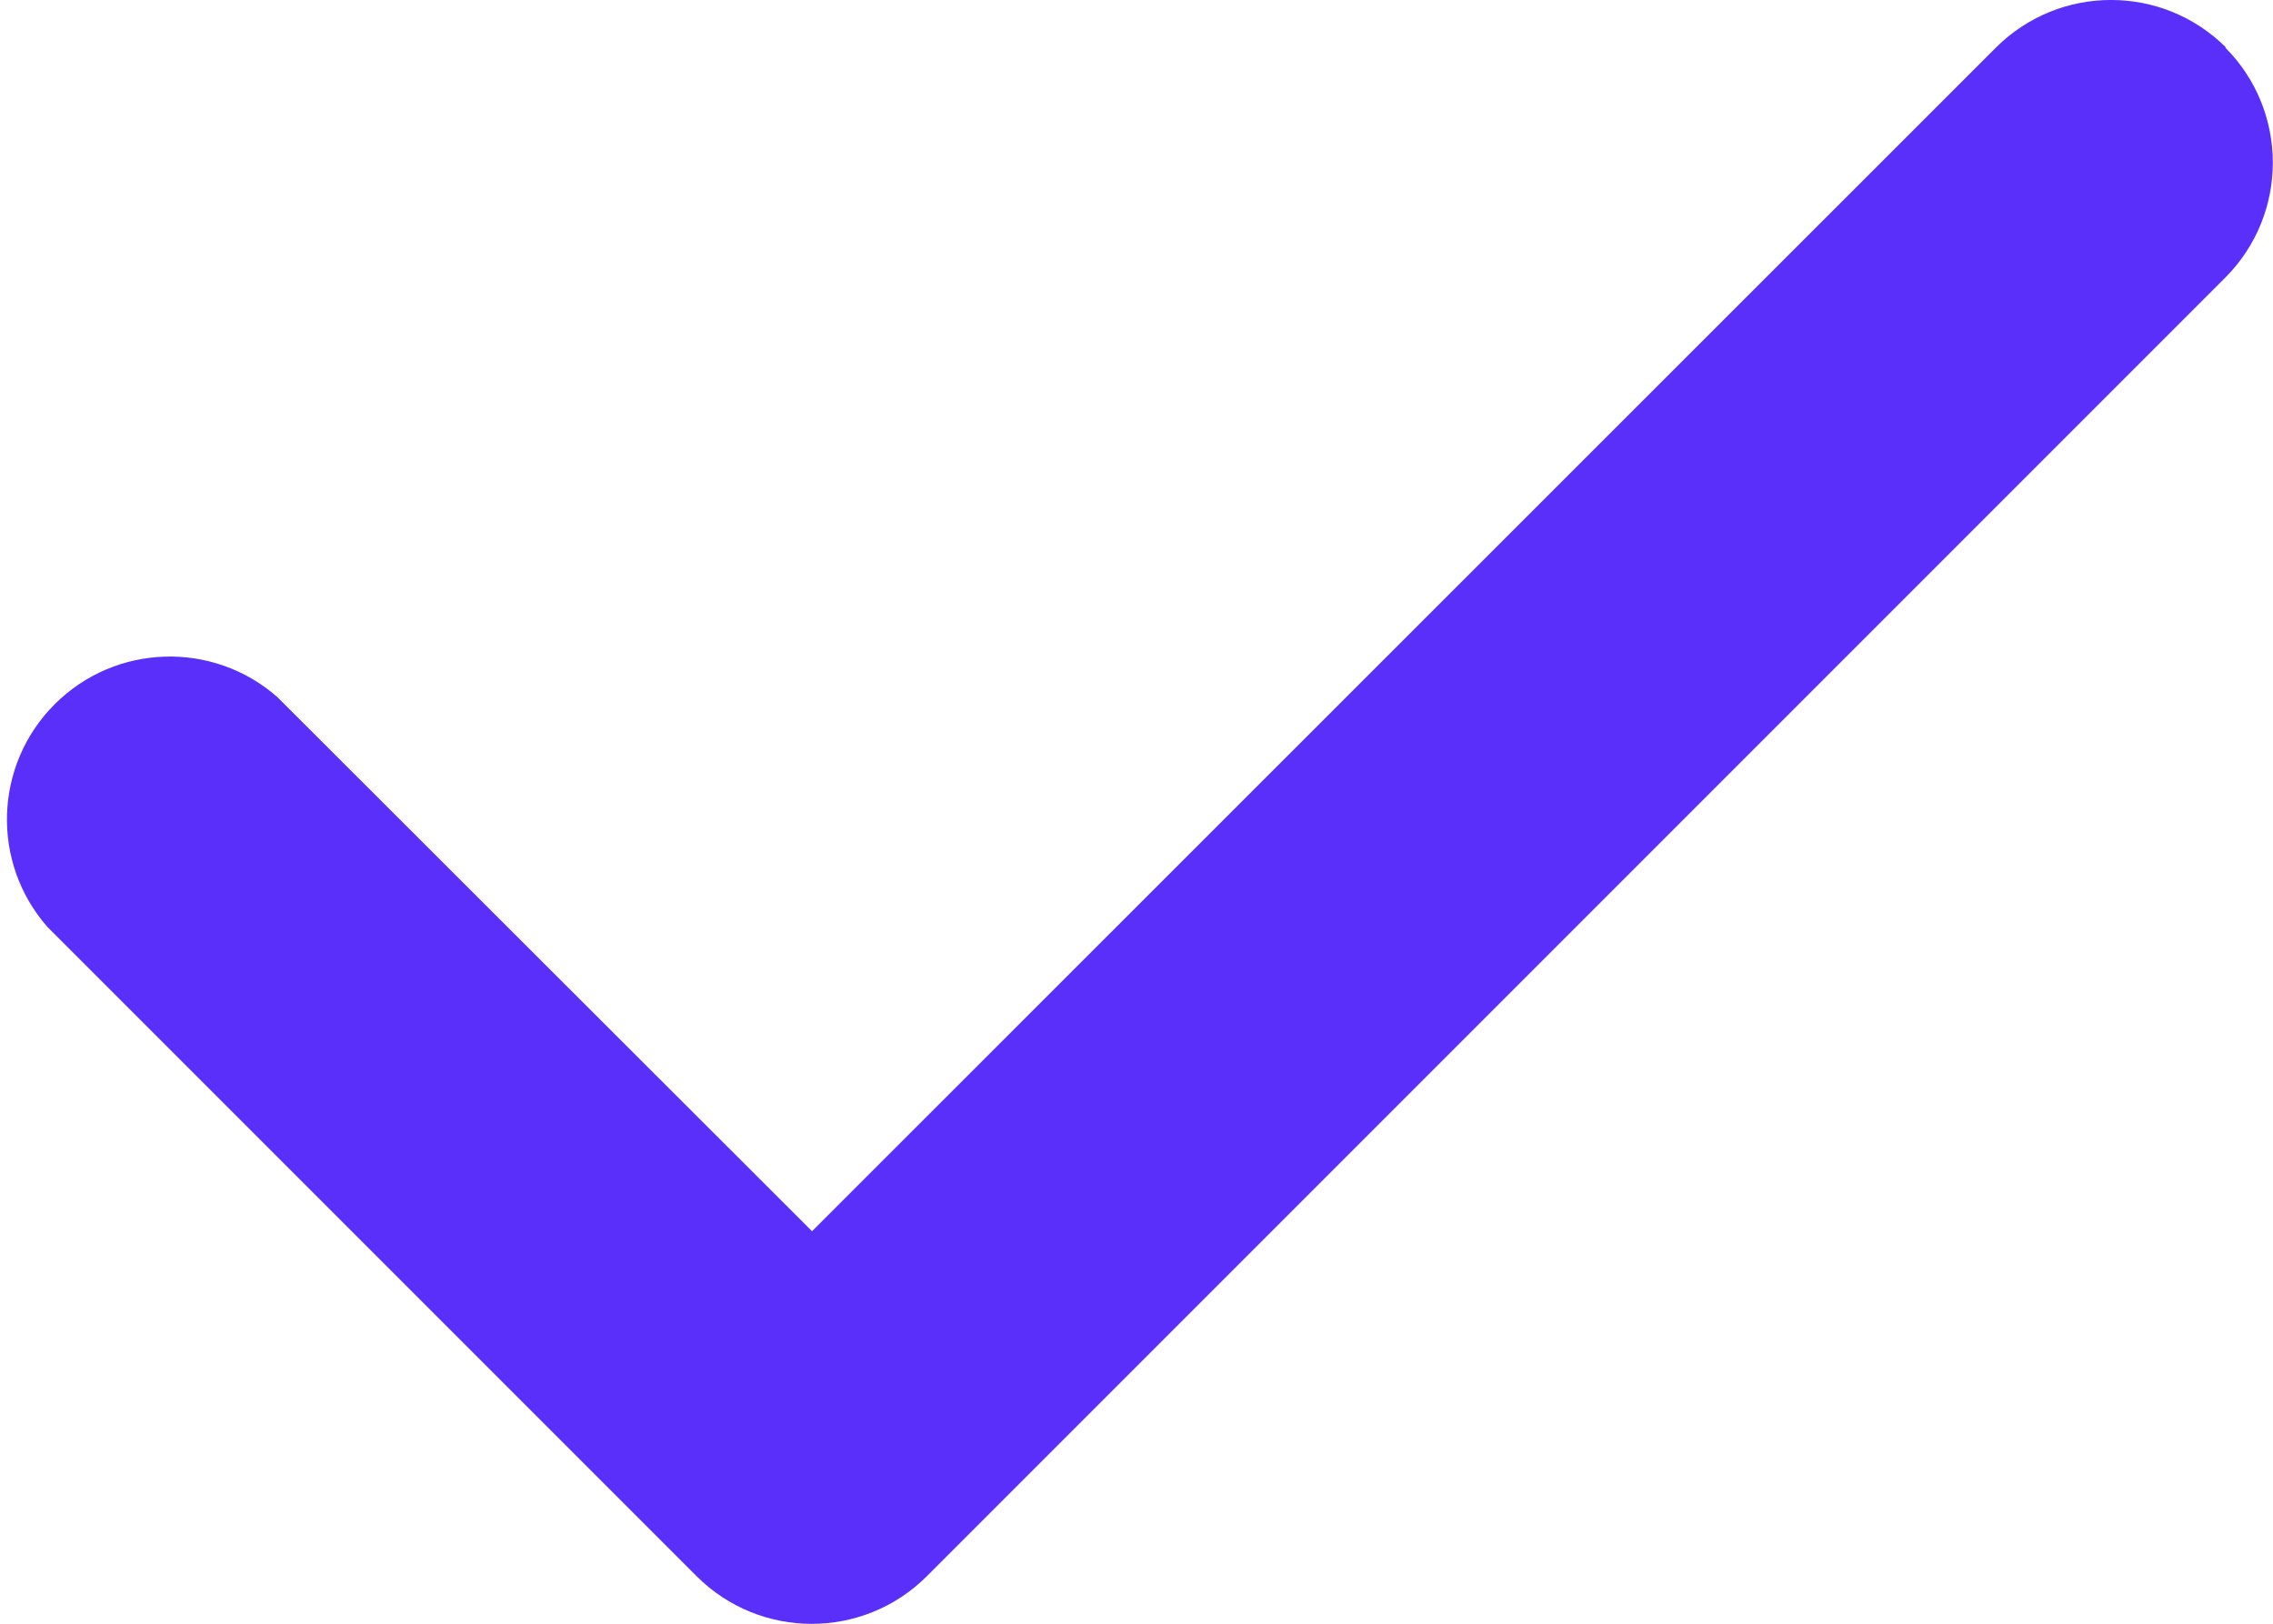
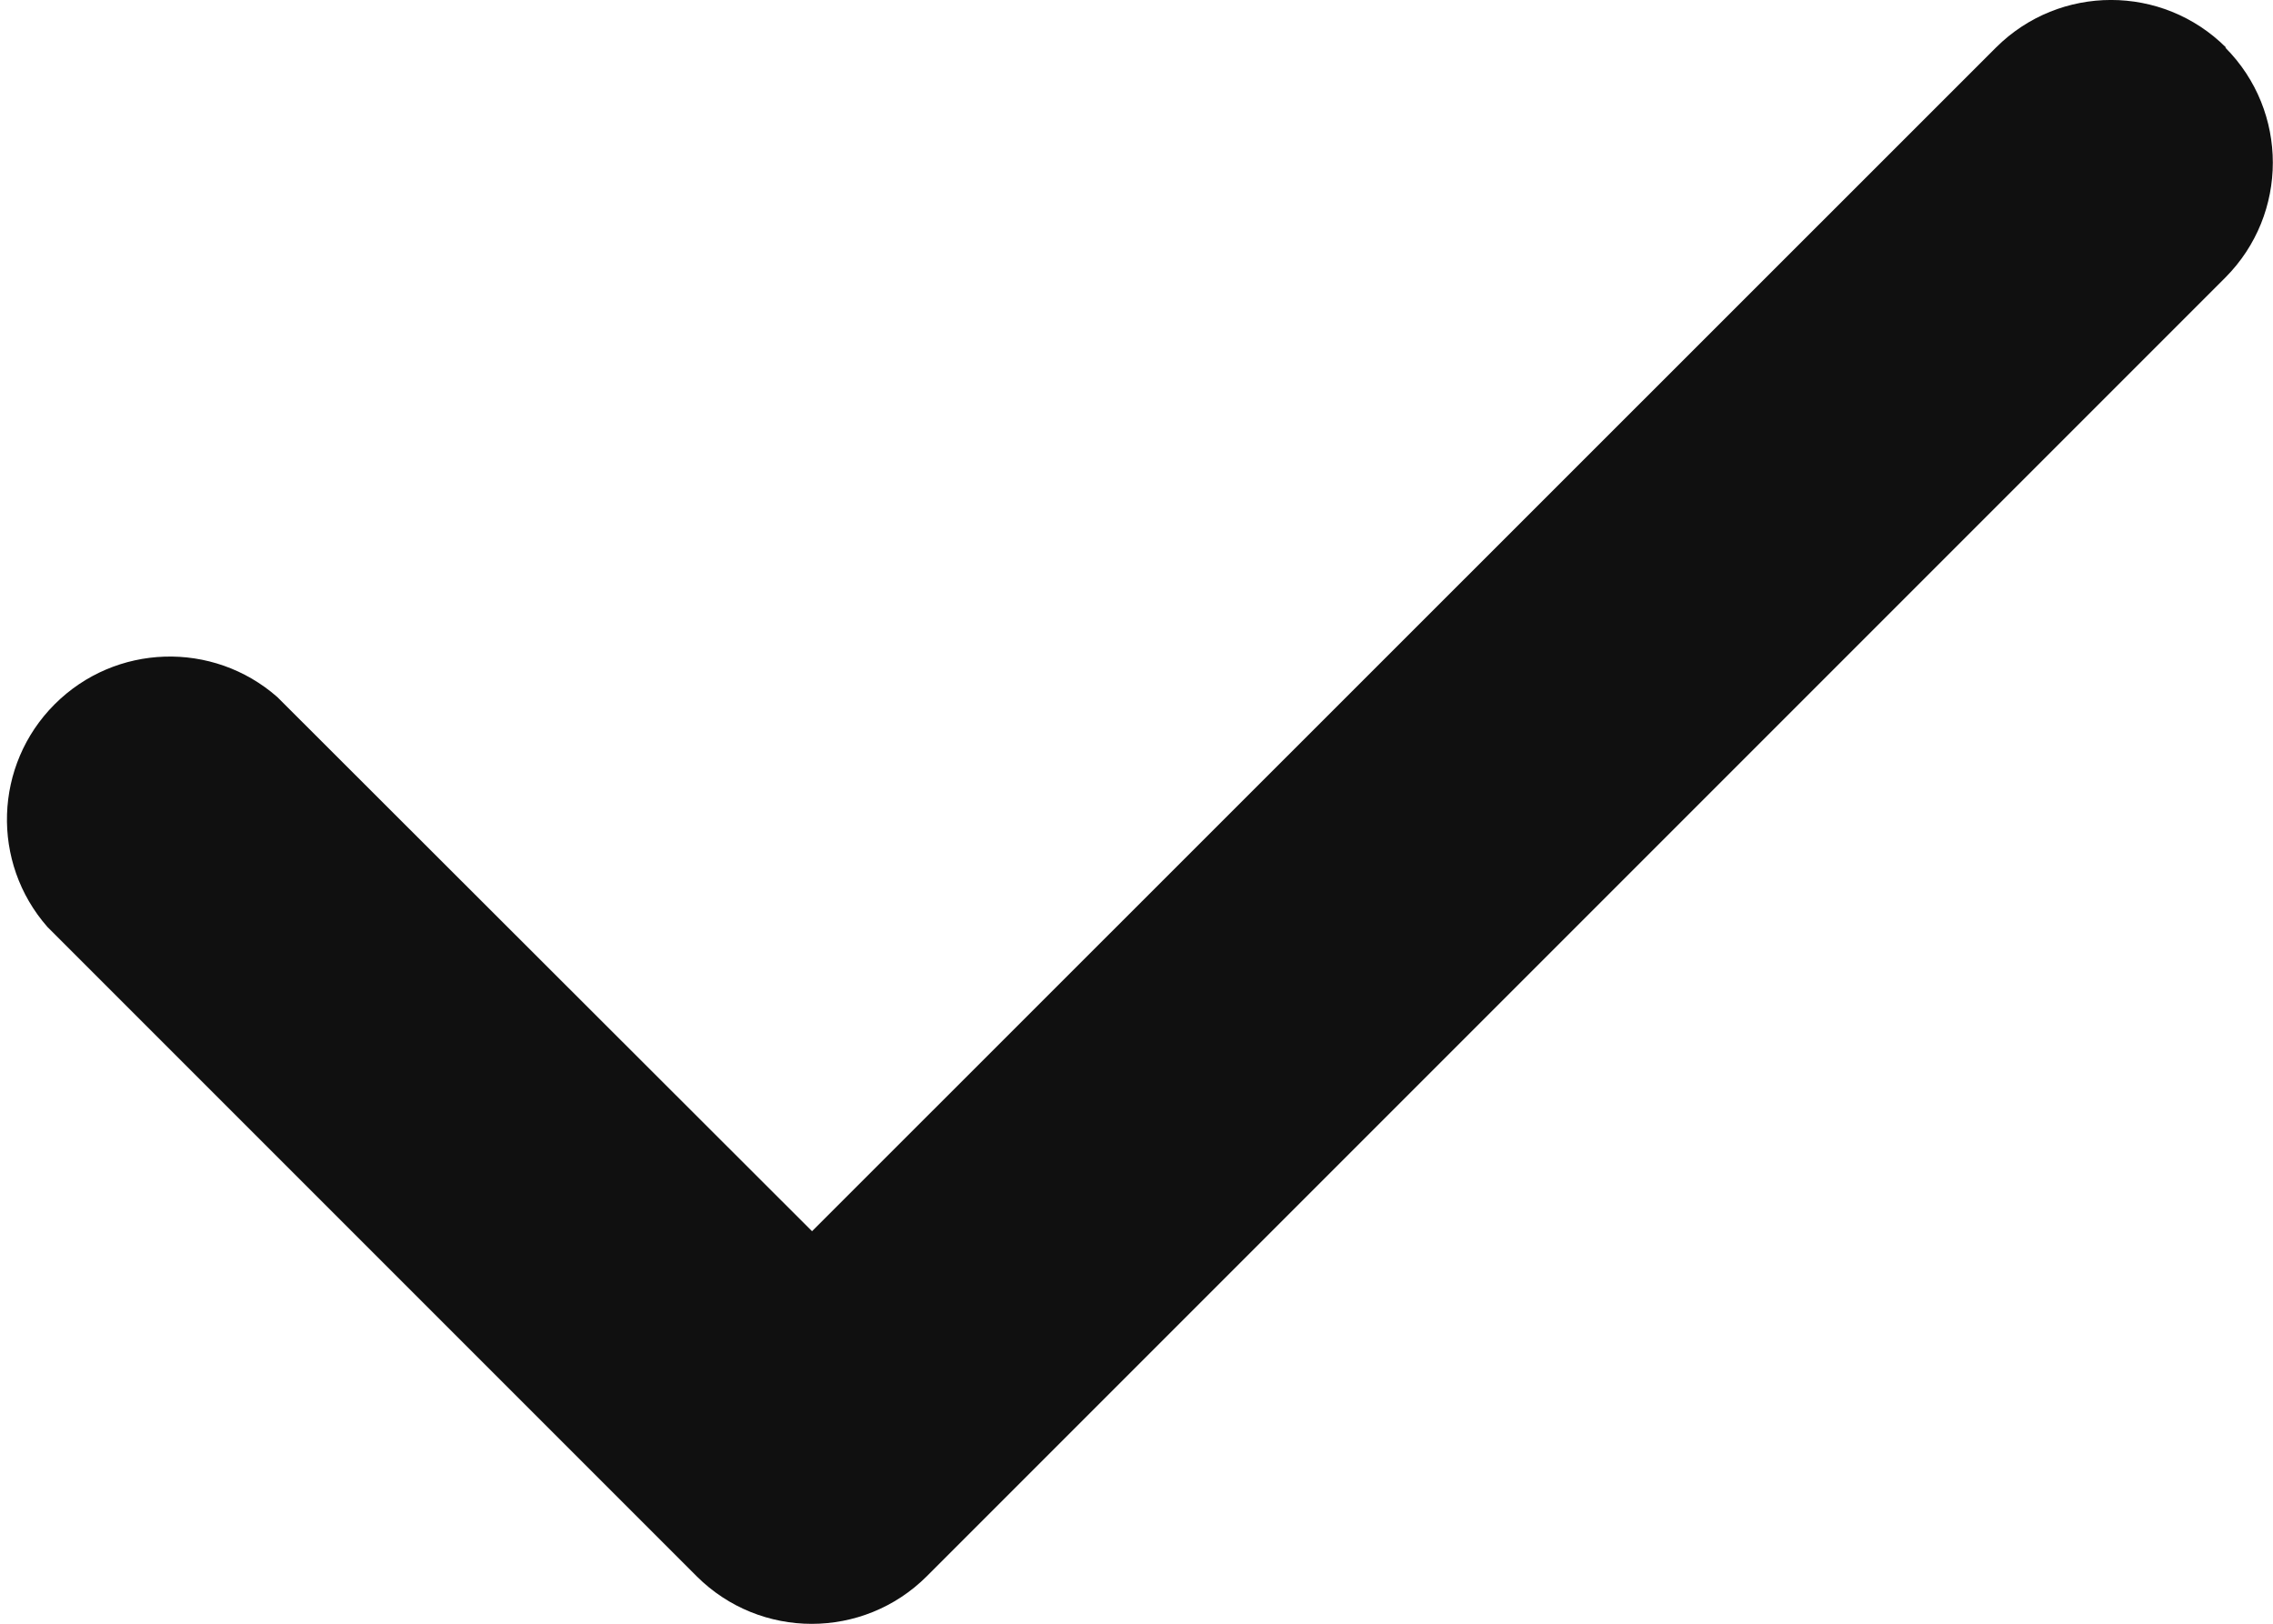
<svg xmlns="http://www.w3.org/2000/svg" width="11.163" height="7.974" viewBox="0 0 11.163 7.974">
-   <path id="check-solid_2_" data-name="check-solid (2)" d="M42.854,96.259a.8.8,0,0,1,0,1.129l-6.378,6.378a.8.8,0,0,1-1.129,0l-3.189-3.189a.8.8,0,0,1,1.129-1.129l2.626,2.623,5.815-5.813a.8.8,0,0,1,1.129,0Z" transform="translate(-31.925 -96.025)" fill="#5a2ff9" />
+   <path id="check-solid_2_" data-name="check-solid (2)" d="M42.854,96.259a.8.8,0,0,1,0,1.129l-6.378,6.378a.8.8,0,0,1-1.129,0l-3.189-3.189a.8.8,0,0,1,1.129-1.129l2.626,2.623,5.815-5.813a.8.8,0,0,1,1.129,0Z" transform="translate(-31.925 -96.025)" fill="#101010" />
</svg>
